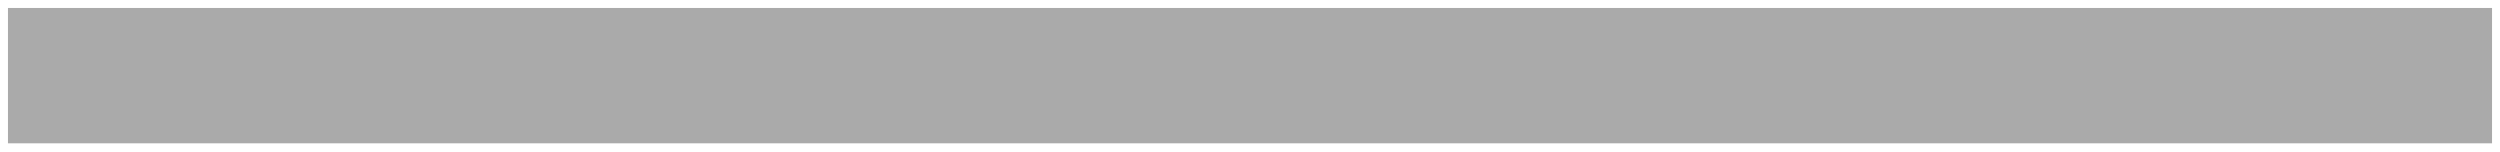
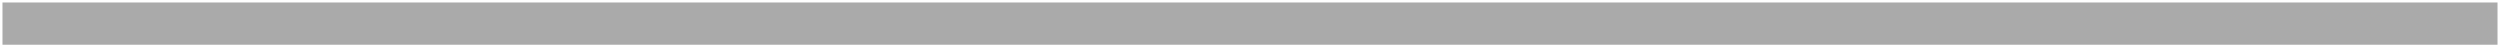
- <svg xmlns="http://www.w3.org/2000/svg" version="1.1" width="314px" height="19px">
-   <g transform="matrix(1 0 0 1 -1308 -862 )">
-     <path d="M 1309 863  L 1621 863  L 1621 880  L 1309 880  L 1309 863  Z " fill-rule="nonzero" fill="#aaaaaa" stroke="none" />
+ <svg xmlns="http://www.w3.org/2000/svg" version="1.1" width="1006px" height="19px">
+   <g transform="matrix(1 0 0 1 397 -531 )">
+     <path d="M -396 532  L 608 532  L 608 549  L -396 549  L -396 532  Z " fill-rule="nonzero" fill="#aaaaaa" stroke="none" />
  </g>
</svg>
